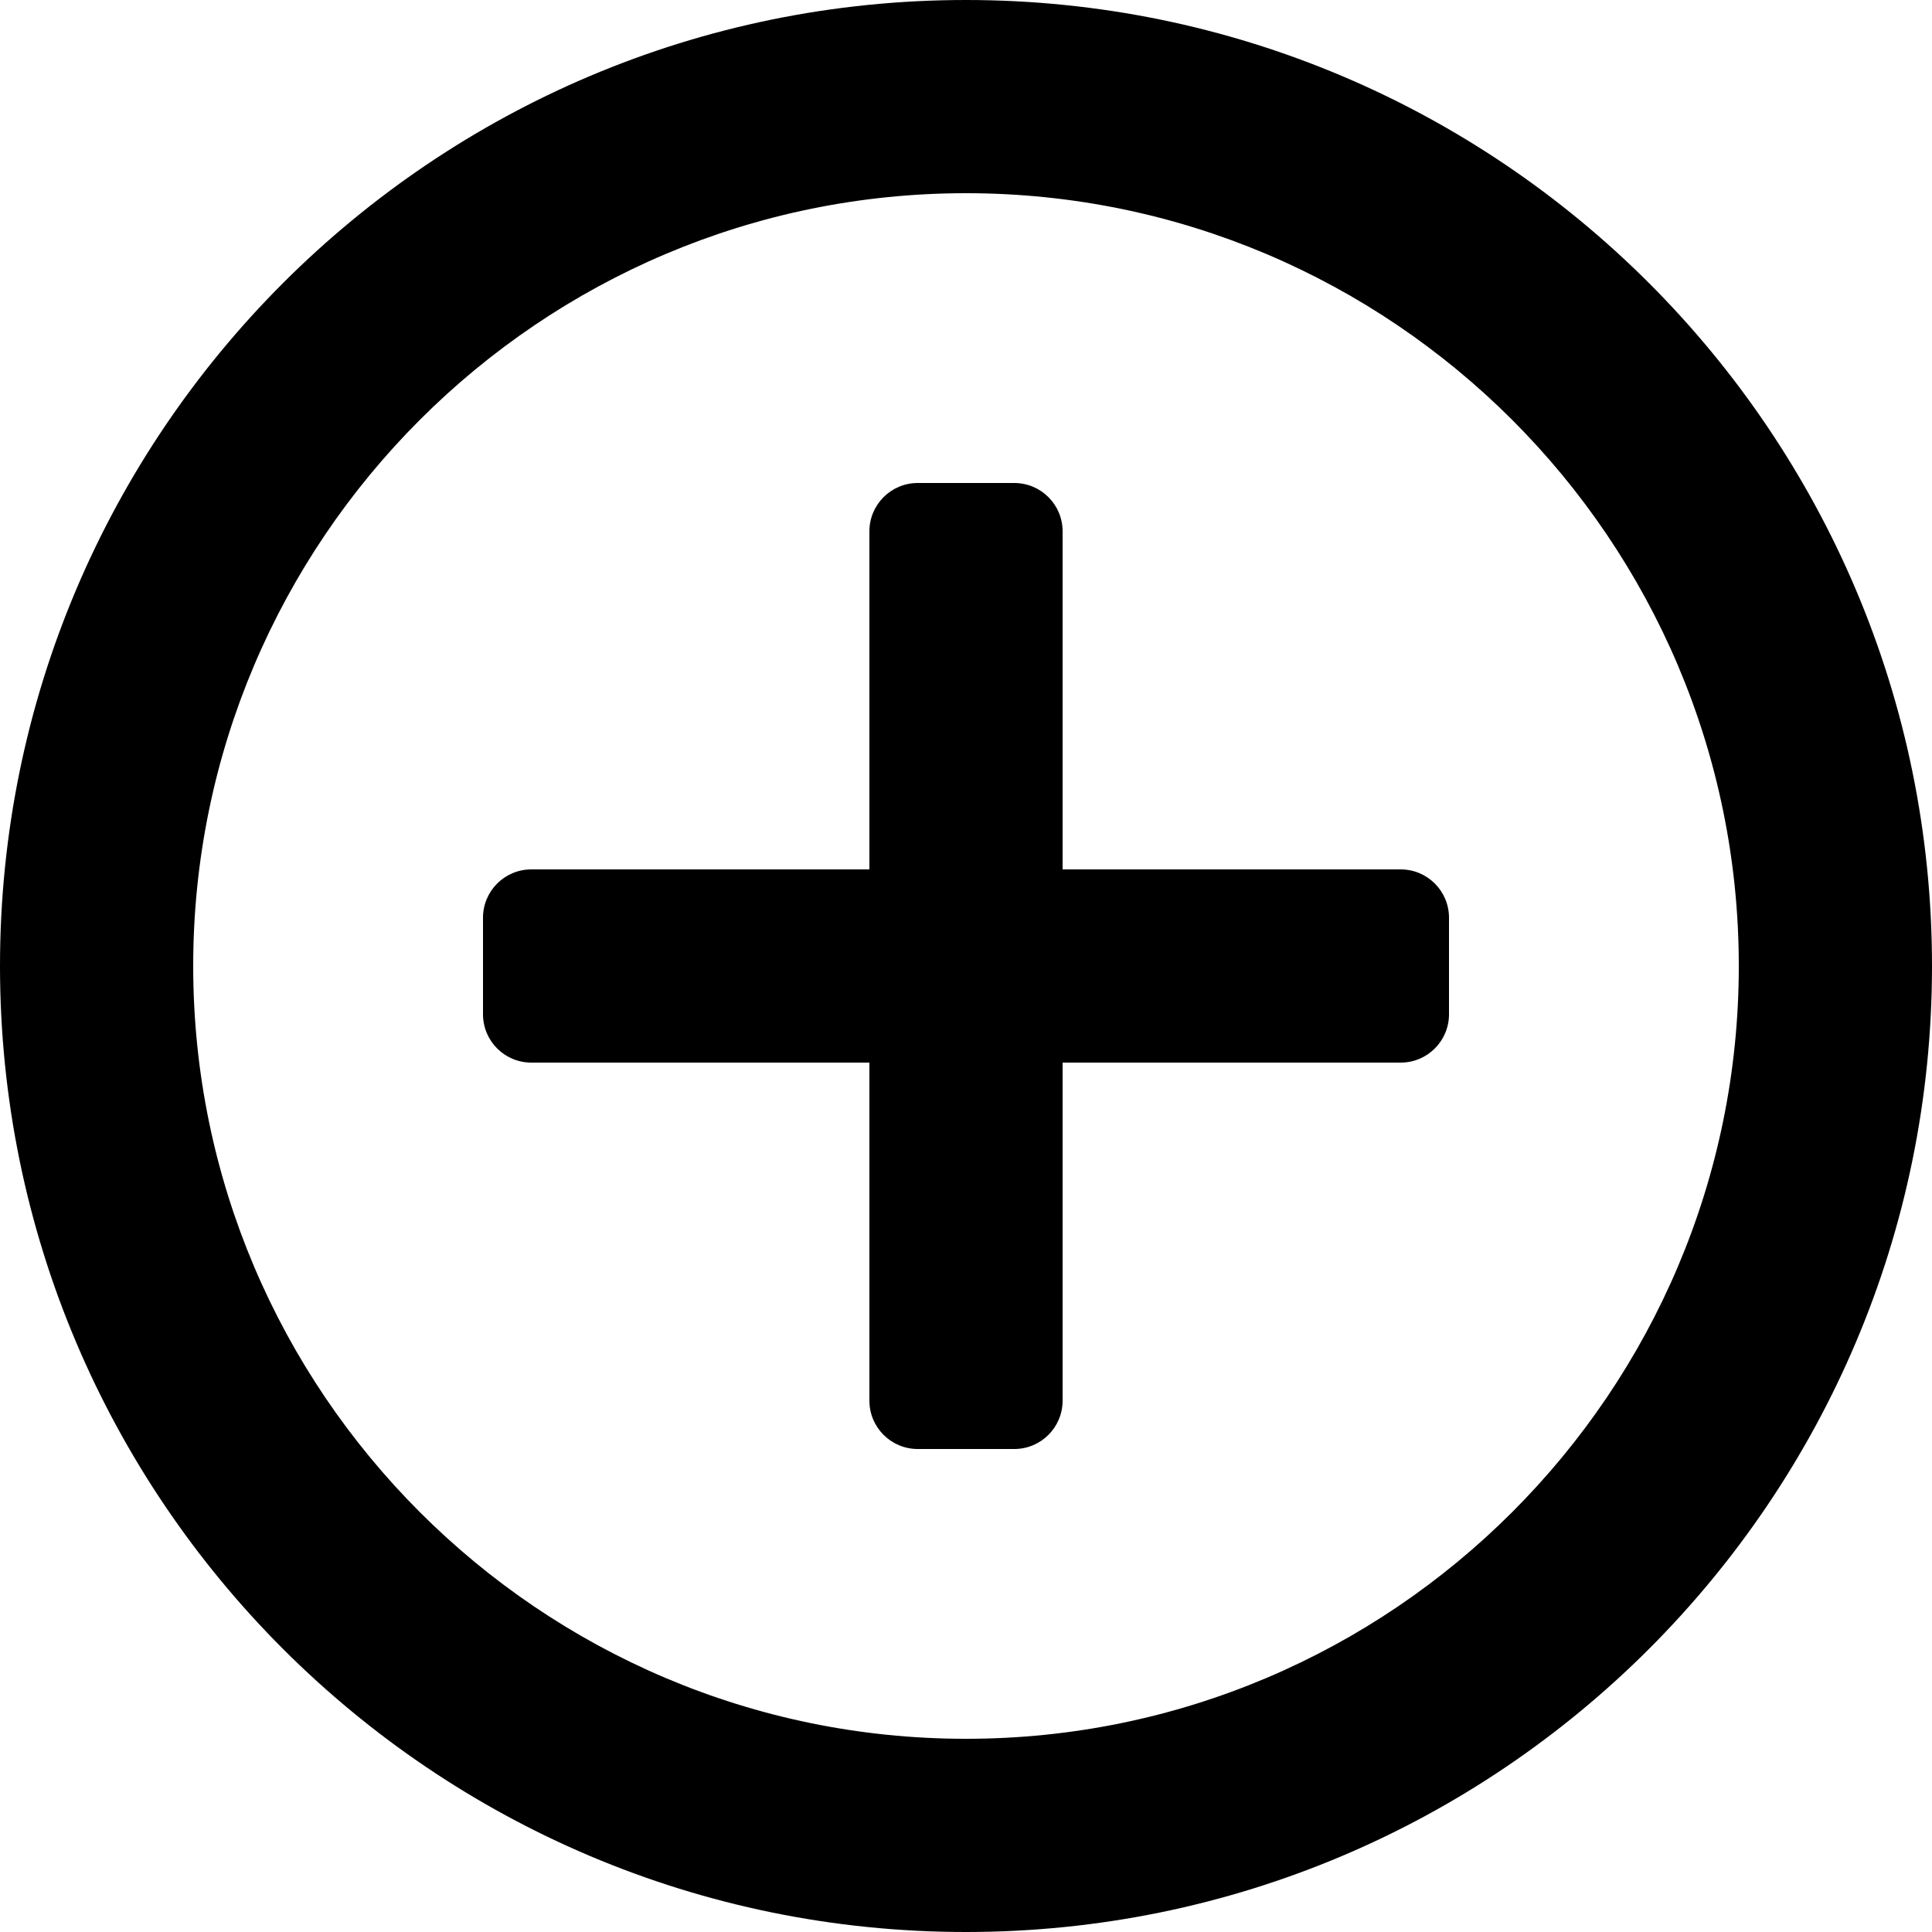
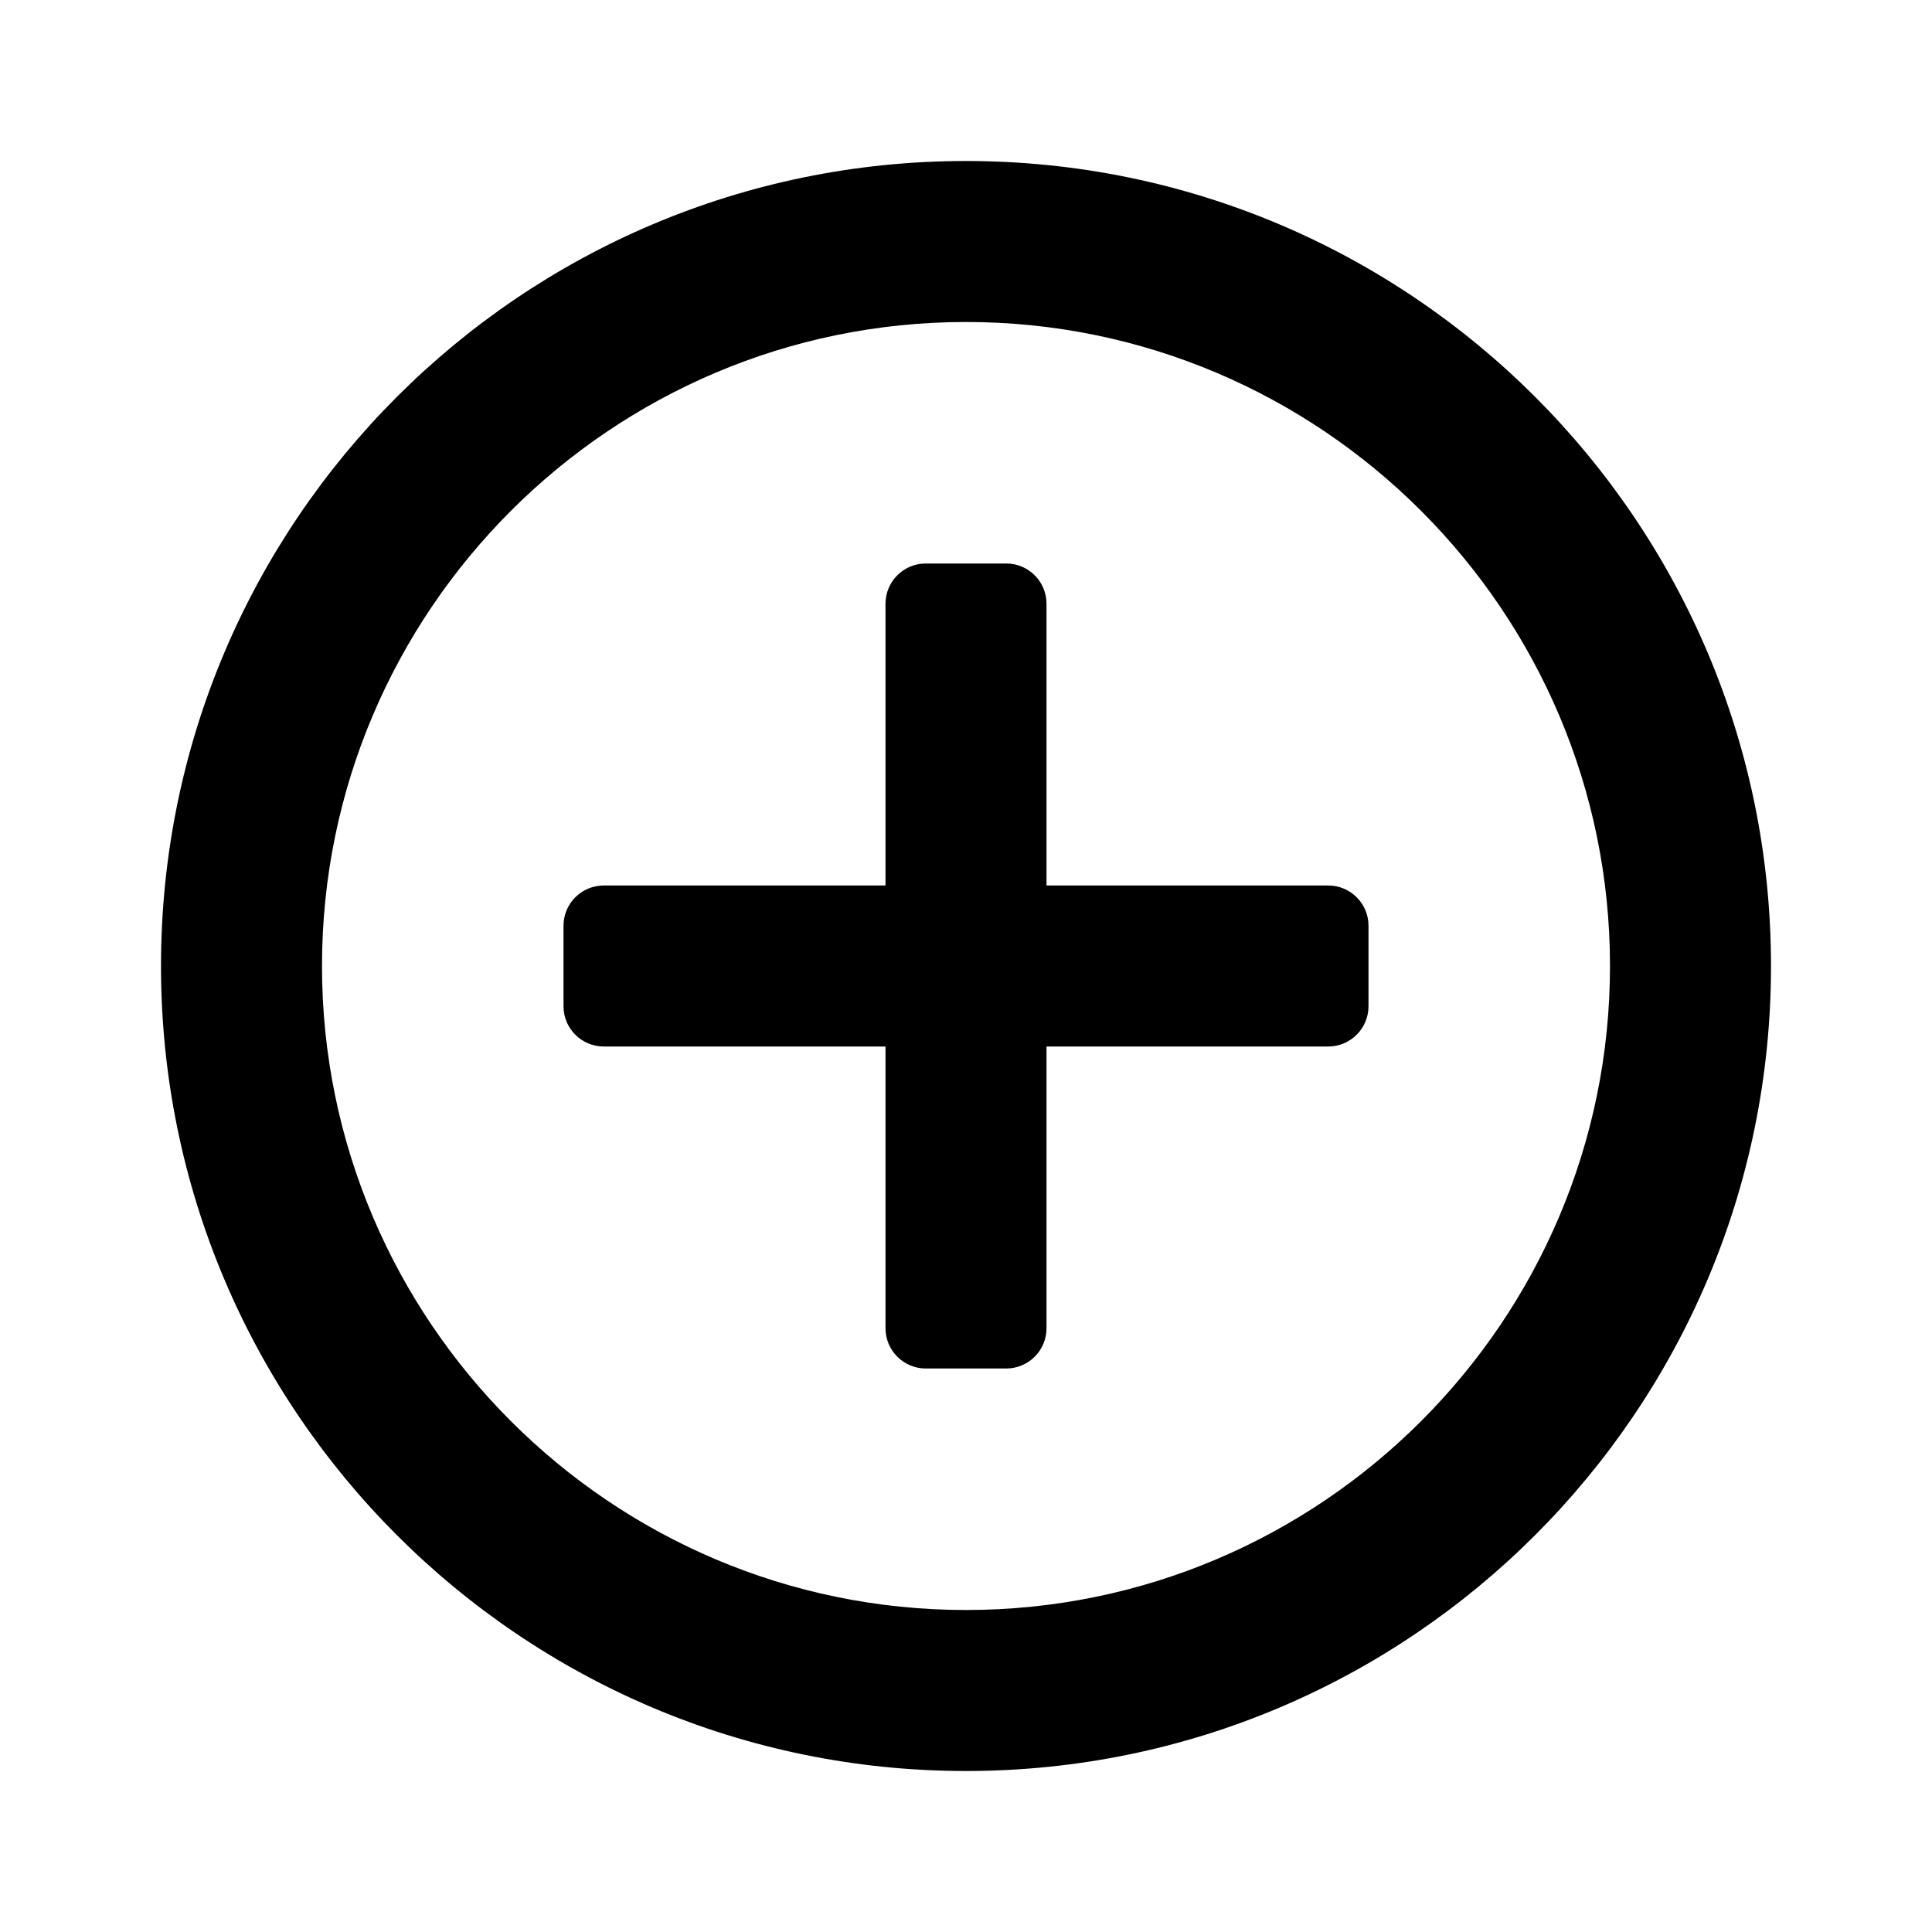
- <svg xmlns="http://www.w3.org/2000/svg" aria-label="plus in circle" viewBox="0 0 20 20">
-   <path d="M10.5 5C10.776 5 11 5.224 11 5.5V9H14.5C14.776 9 15 9.224 15 9.5V10.5C15 10.776 14.776 11 14.5 11H11V14.5C11 14.776 10.776 15 10.5 15H9.5C9.224 15 9 14.776 9 14.5V11H5.5C5.224 11 5 10.776 5 10.5V9.5C5 9.224 5.224 9 5.5 9H9V5.5C9 5.224 9.224 5 9.5 5H10.5Z" />
-   <path fill-rule="evenodd" clip-rule="evenodd" d="M0 10C0 4.48 4.48 0 10 0C15.52 0 20 4.48 20 10C20 15.52 15.52 20 10 20C4.48 20 0 15.52 0 10ZM2 10C2 14.41 5.59 18 10 18C14.41 18 18 14.41 18 10C18 5.59 14.41 2 10 2C5.59 2 2 5.59 2 10Z" />
+ <svg xmlns="http://www.w3.org/2000/svg" aria-label="plus in circle" viewBox="0 0 24 24">
+   <path d="M12.5 7C12.776 7 13 7.224 13 7.5V11H16.5C16.776 11 17 11.224 17 11.5V12.5C17 12.776 16.776 13 16.5 13H13V16.5C13 16.776 12.776 17 12.5 17H11.5C11.224 17 11 16.776 11 16.5V13H7.5C7.224 13 7 12.776 7 12.5V11.5C7 11.224 7.224 11 7.5 11H11V7.5C11 7.224 11.224 7 11.5 7H12.5Z" />
+   <path fill-rule="evenodd" clip-rule="evenodd" d="M2 12C2 6.48 6.48 2 12 2C17.52 2 22 6.48 22 12C22 17.52 17.52 22 12 22C6.48 22 2 17.52 2 12ZM4 12C4 16.41 7.59 20 12 20C16.41 20 20 16.41 20 12C20 7.59 16.41 4 12 4C7.59 4 4 7.59 4 12Z" />
</svg>
